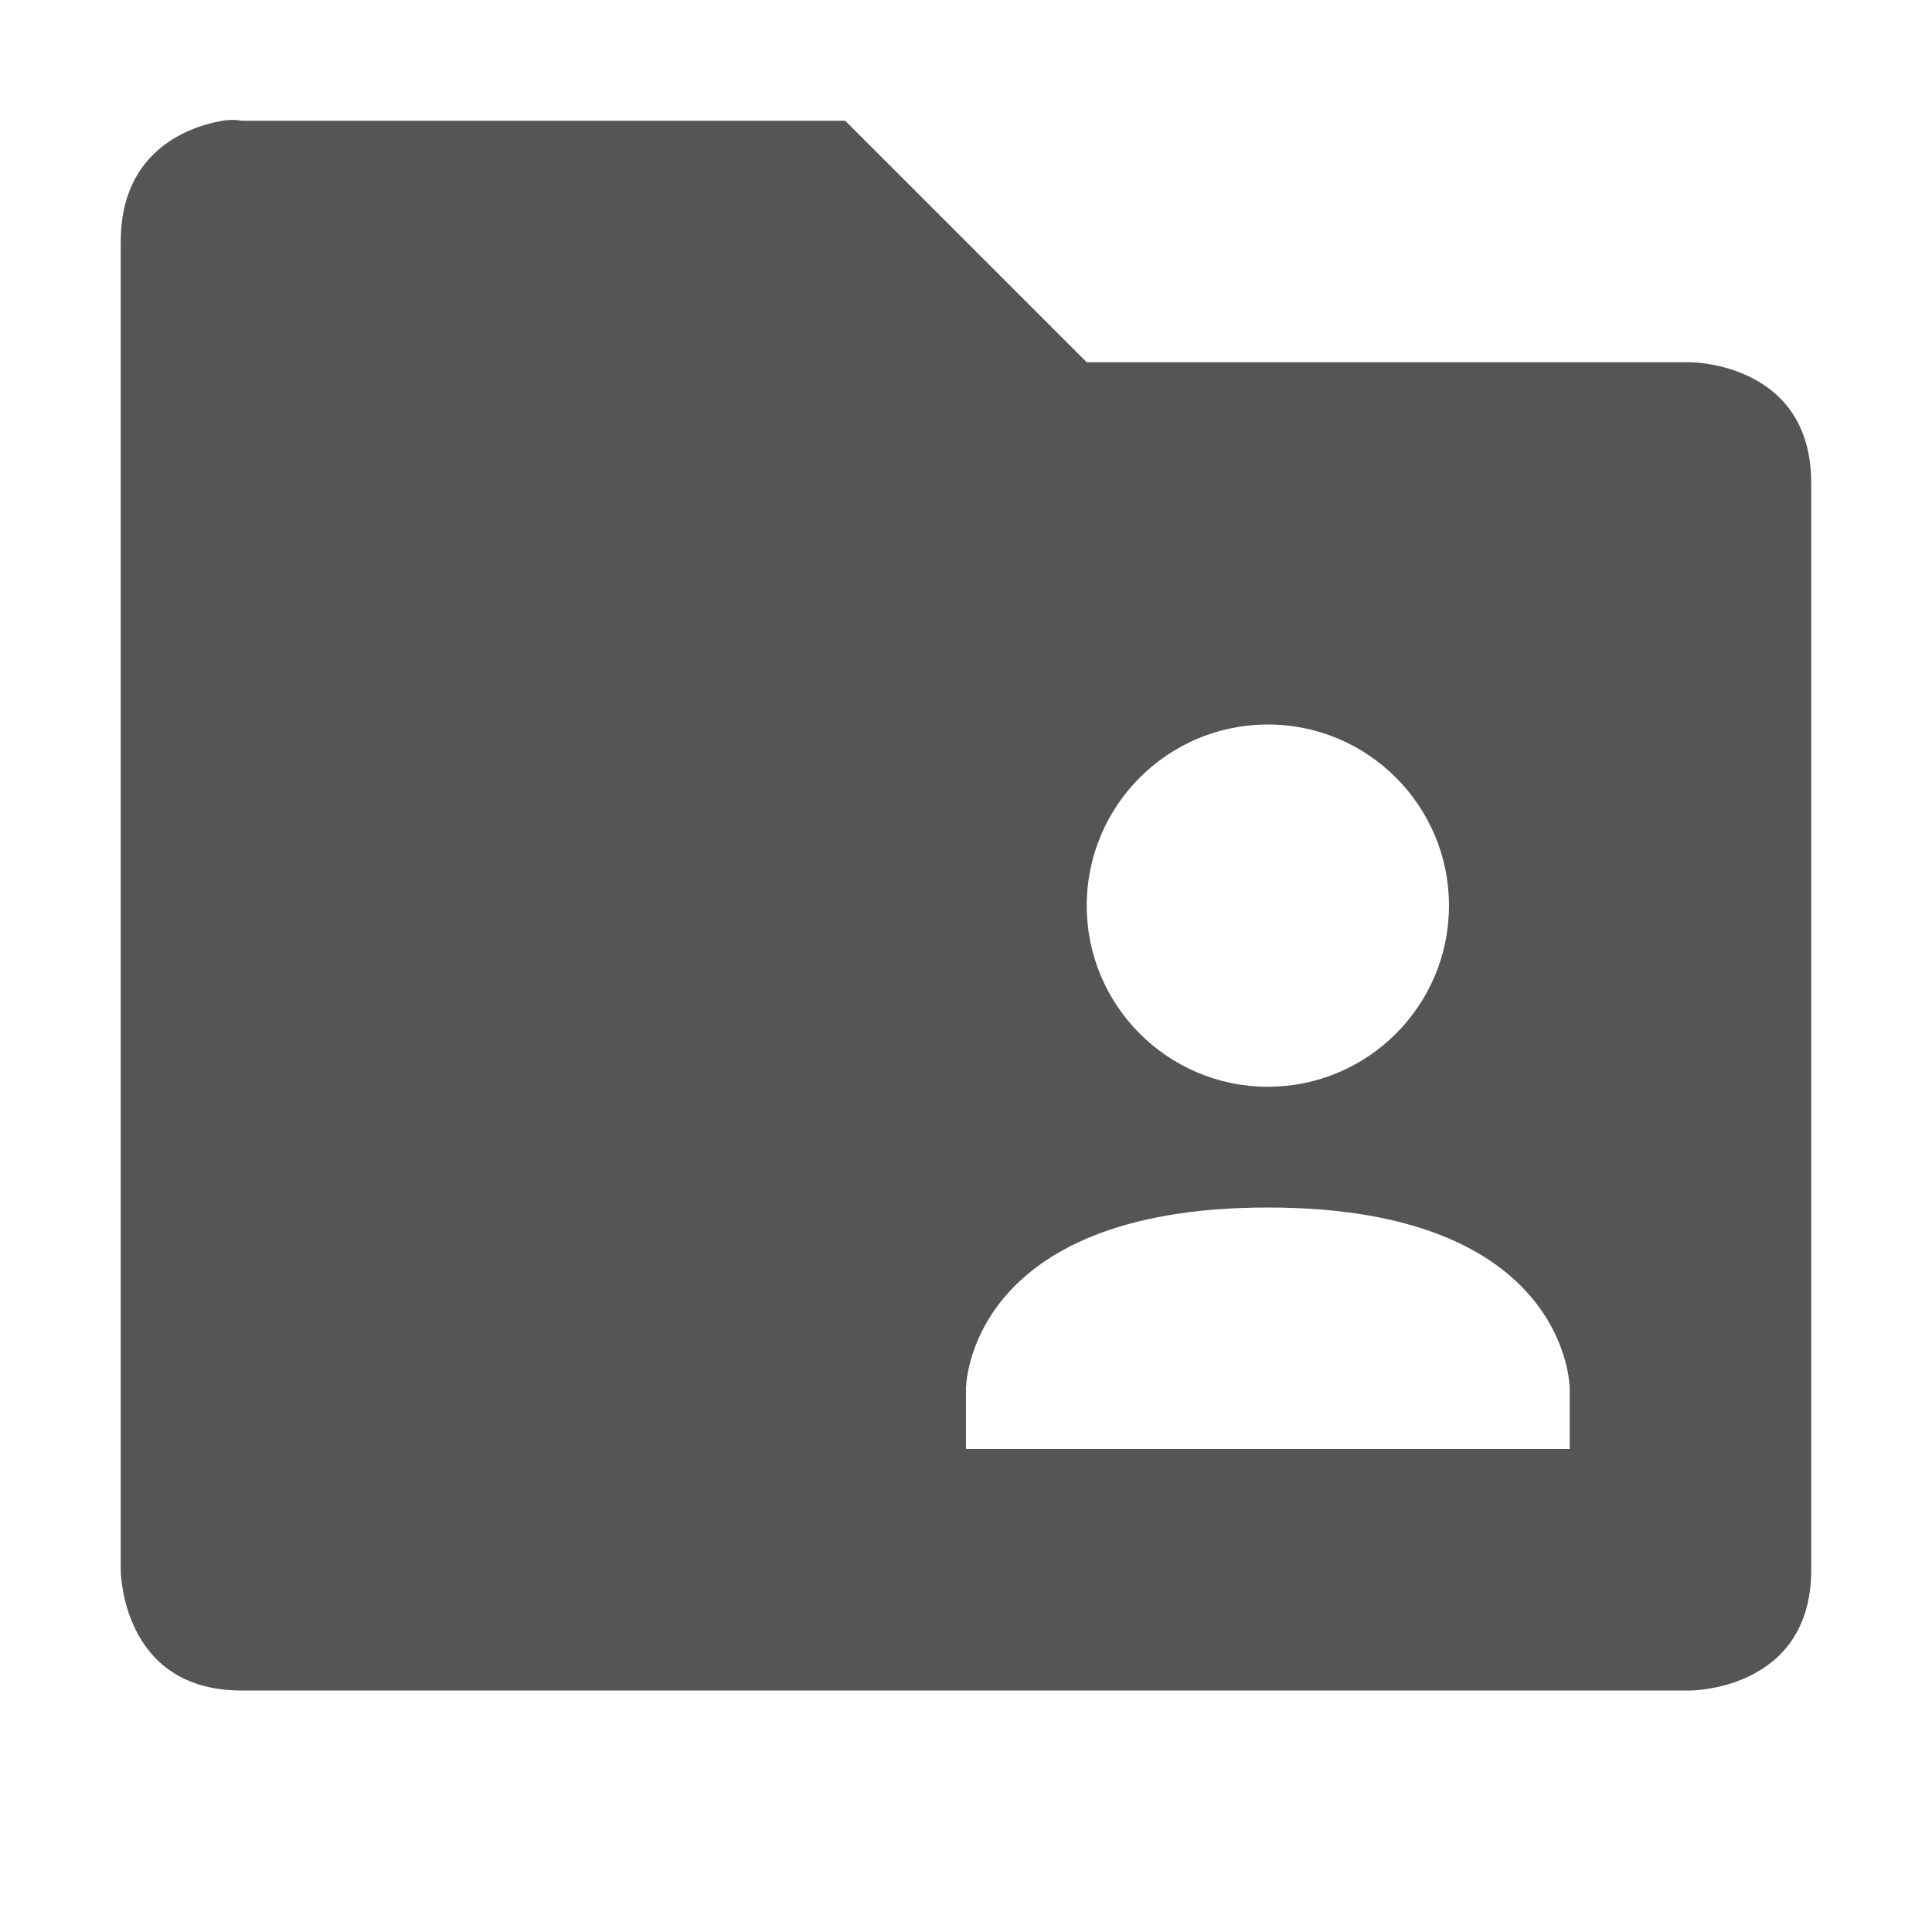
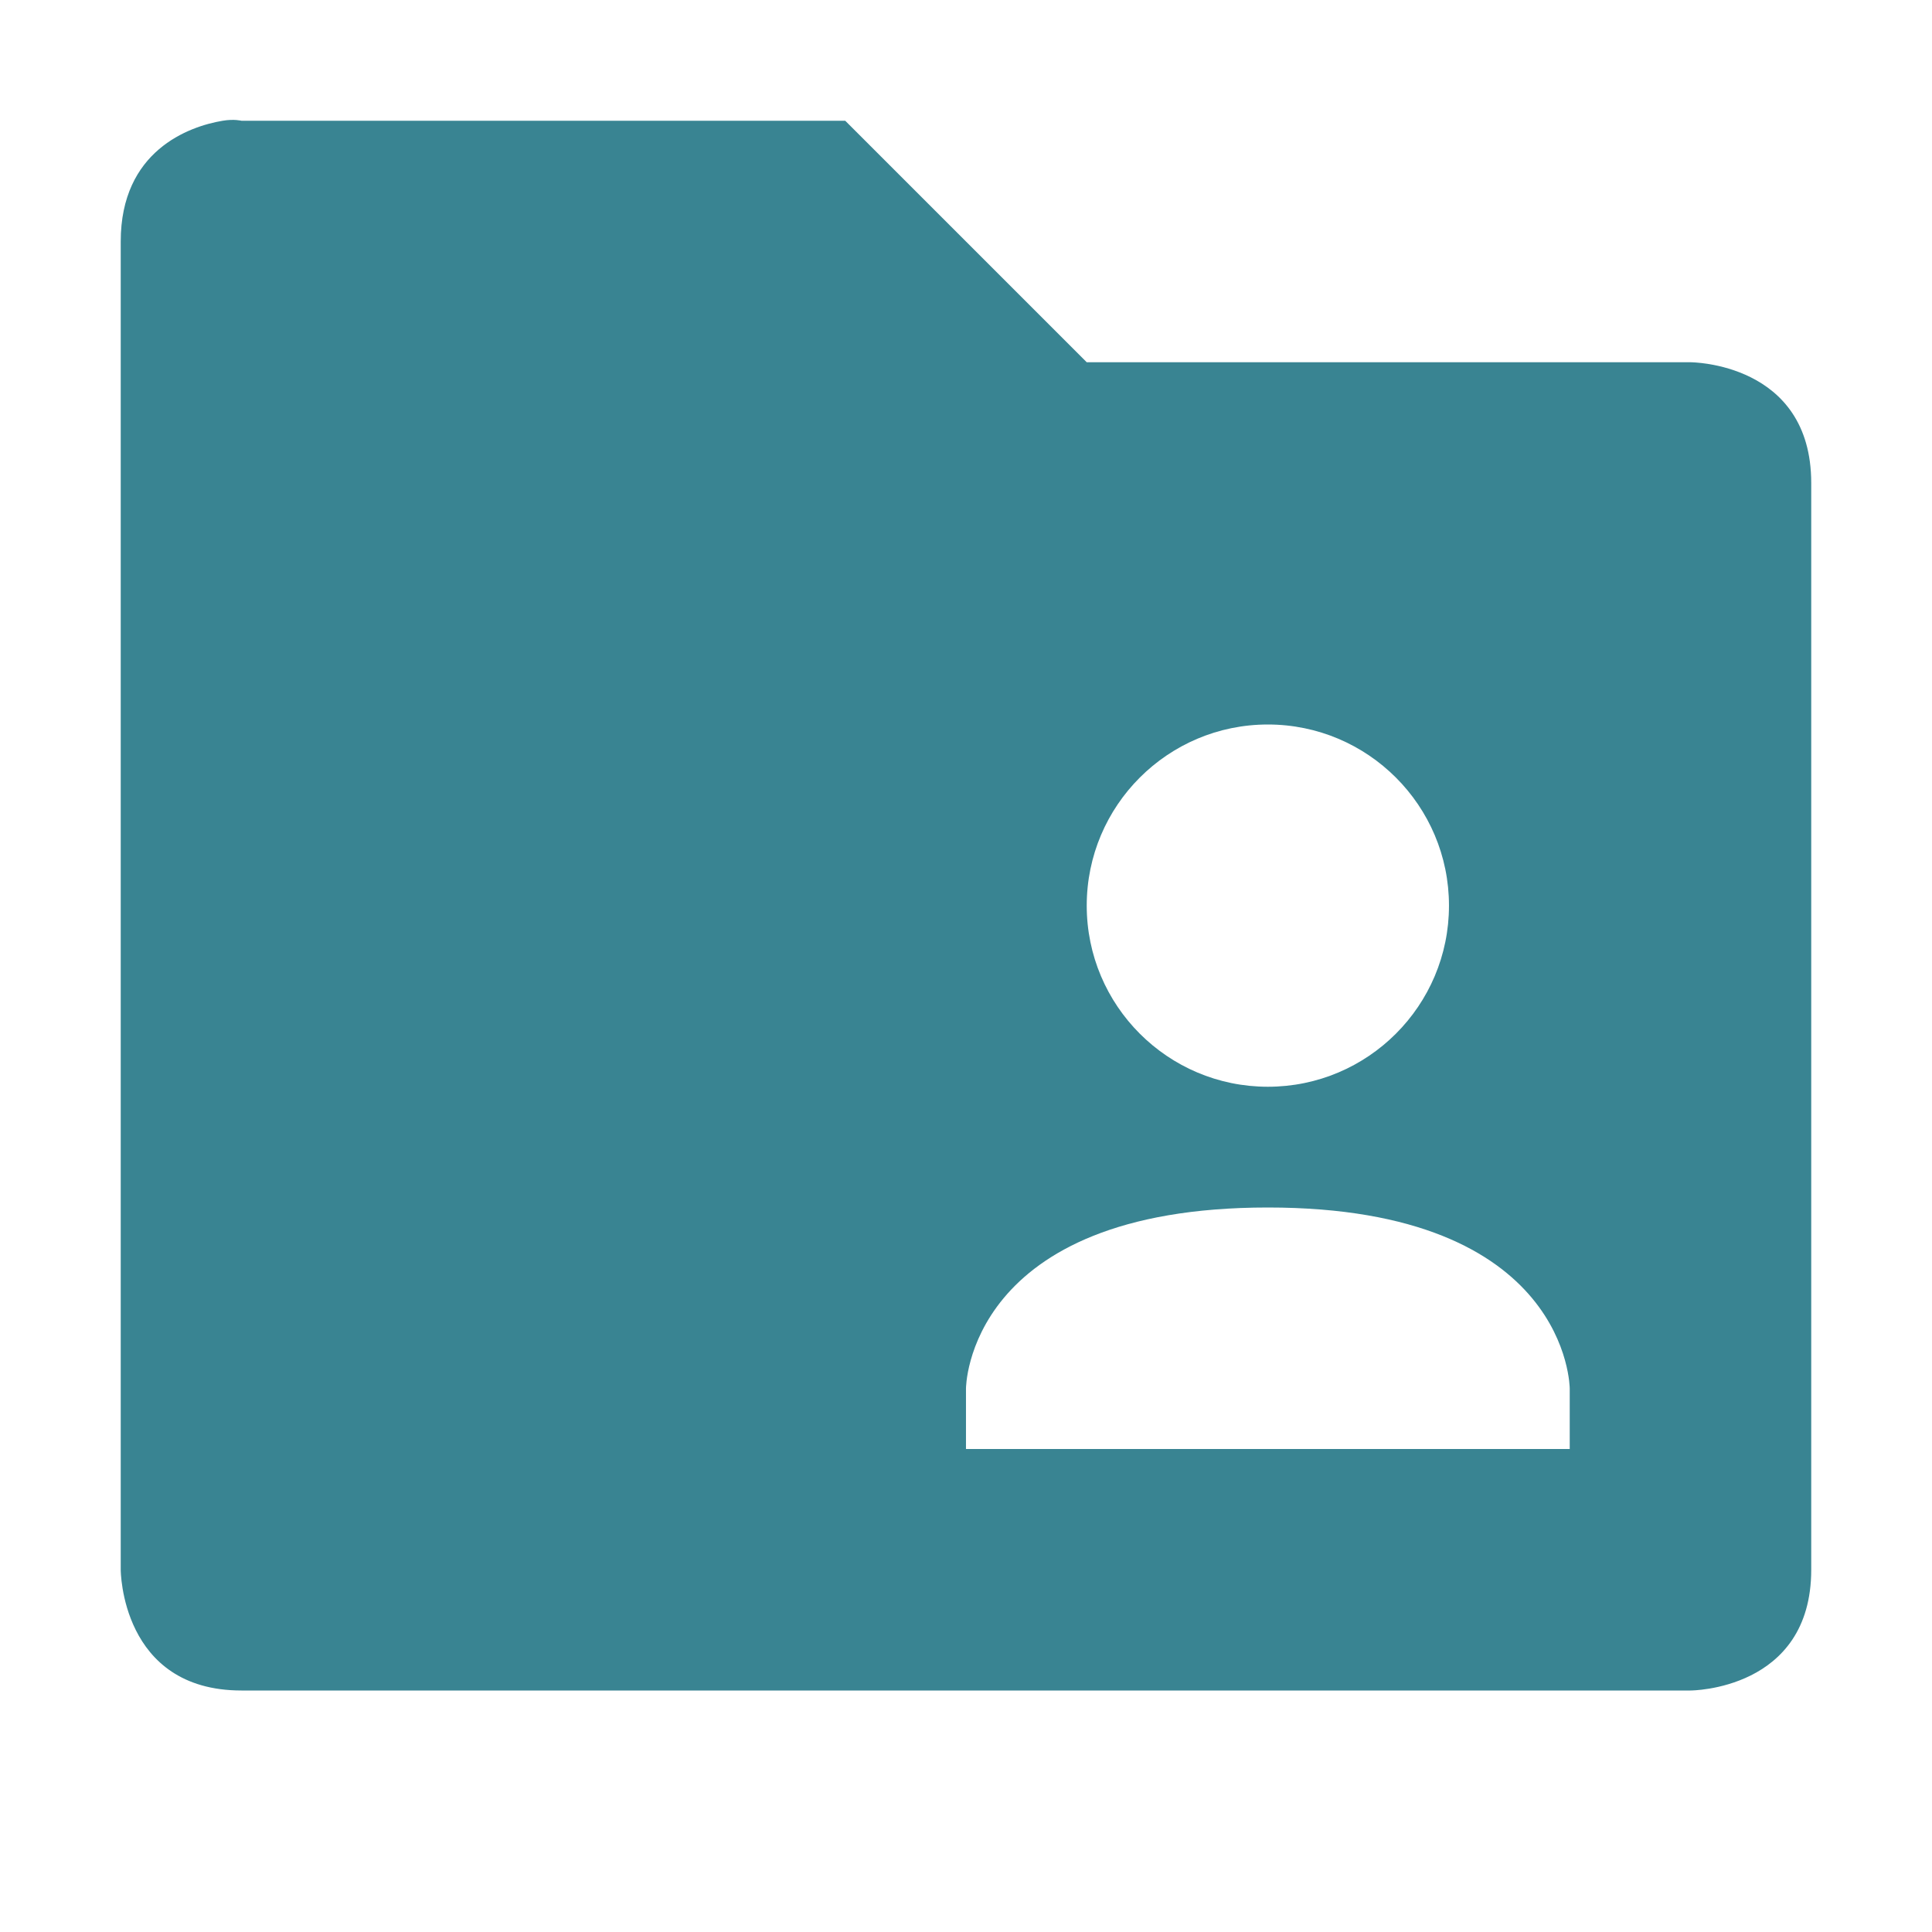
<svg xmlns="http://www.w3.org/2000/svg" xmlns:ns1="http://www.openswatchbook.org/uri/2009/osb" height="16" id="svg7384" style="enable-background:new" version="1.1" width="16">
  <defs id="defs7386">
    <linearGradient id="linearGradient5606" ns1:paint="solid">
      <stop id="stop5608" offset="0" style="stop-color:#000000;stop-opacity:1;" />
    </linearGradient>
    <filter color-interpolation-filters="sRGB" id="filter7554">
      <feBlend id="feBlend7556" in2="BackgroundImage" mode="darken" />
    </filter>
  </defs>
  <g id="layer9" style="display:inline" transform="translate(-769.0004,431)" />
  <g id="layer10" style="display:inline;filter:url(#filter7554)" transform="translate(-769.0004,431)" />
  <g id="layer1" style="display:inline" transform="translate(-528.0002,-186)">
-     <path d="M 529.844,187 C 529.562,187.047 529,187.25 529,188 l 0,11 c 0,0 0,1 1,1 l 12,0 c 0,0 1,0 1,-1 l 0,-9 c 0,-1 -1,-1 -1,-1 l -5,0 -2,-2 -5,0 c 0,0 -0.062,-0.016 -0.156,0 z m 8.656,5 c 0.828,0 1.5,0.672 1.5,1.5 0,0.828 -0.672,1.5 -1.5,1.5 -0.828,0 -1.5,-0.672 -1.5,-1.5 0,-0.828 0.672,-1.5 1.5,-1.5 z m 0,4 c 2.5,0 2.5,1.5 2.5,1.5 l 0,0.5 -5,0 0,-0.5 c 0,0 0,-1.5 2.5,-1.5 z" id="path6174" style="font-size:medium;font-style:normal;font-variant:normal;font-weight:normal;font-stretch:normal;text-indent:0;text-align:start;text-decoration:none;line-height:normal;letter-spacing:normal;word-spacing:normal;text-transform:none;direction:ltr;block-progression:tb;writing-mode:lr-tb;text-anchor:start;baseline-shift:baseline;color:#000000;fill:#555555;fill-opacity:1;stroke:none;stroke-width:2;marker:none;visibility:visible;display:inline;overflow:visible;enable-background:accumulate;font-family:Sans;-inkscape-font-specification:Sans" />
+     <path d="M 529.844,187 C 529.562,187.047 529,187.25 529,188 l 0,11 c 0,0 0,1 1,1 l 12,0 c 0,0 1,0 1,-1 l 0,-9 c 0,-1 -1,-1 -1,-1 l -5,0 -2,-2 -5,0 c 0,0 -0.062,-0.016 -0.156,0 z m 8.656,5 c 0.828,0 1.5,0.672 1.5,1.5 0,0.828 -0.672,1.5 -1.5,1.5 -0.828,0 -1.5,-0.672 -1.5,-1.5 0,-0.828 0.672,-1.5 1.5,-1.5 z m 0,4 c 2.5,0 2.5,1.5 2.5,1.5 l 0,0.5 -5,0 0,-0.5 c 0,0 0,-1.5 2.5,-1.5 z" id="path6174" style="font-size:medium;font-style:normal;font-variant:normal;font-weight:normal;font-stretch:normal;text-indent:0;text-align:start;text-decoration:none;line-height:normal;letter-spacing:normal;word-spacing:normal;text-transform:none;direction:ltr;block-progression:tb;writing-mode:lr-tb;text-anchor:start;baseline-shift:baseline;color:#000000;fill:#398492;fill-opacity:1;stroke:none;stroke-width:2;marker:none;visibility:visible;display:inline;overflow:visible;enable-background:accumulate;font-family:Sans;-inkscape-font-specification:Sans" />
  </g>
  <g id="layer14" style="display:inline" transform="translate(-769.0004,431)" />
  <g id="layer15" style="display:inline" transform="translate(-769.0004,431)" />
  <g id="g71291" style="display:inline" transform="translate(-769.0004,431)" />
  <g id="layer2" style="display:inline" transform="translate(-528.0002,-36)" />
  <g id="g6058" style="display:inline" transform="translate(-528.0002,-36)" />
  <g id="layer12" style="display:inline" transform="translate(-769.0004,431)" />
</svg>
